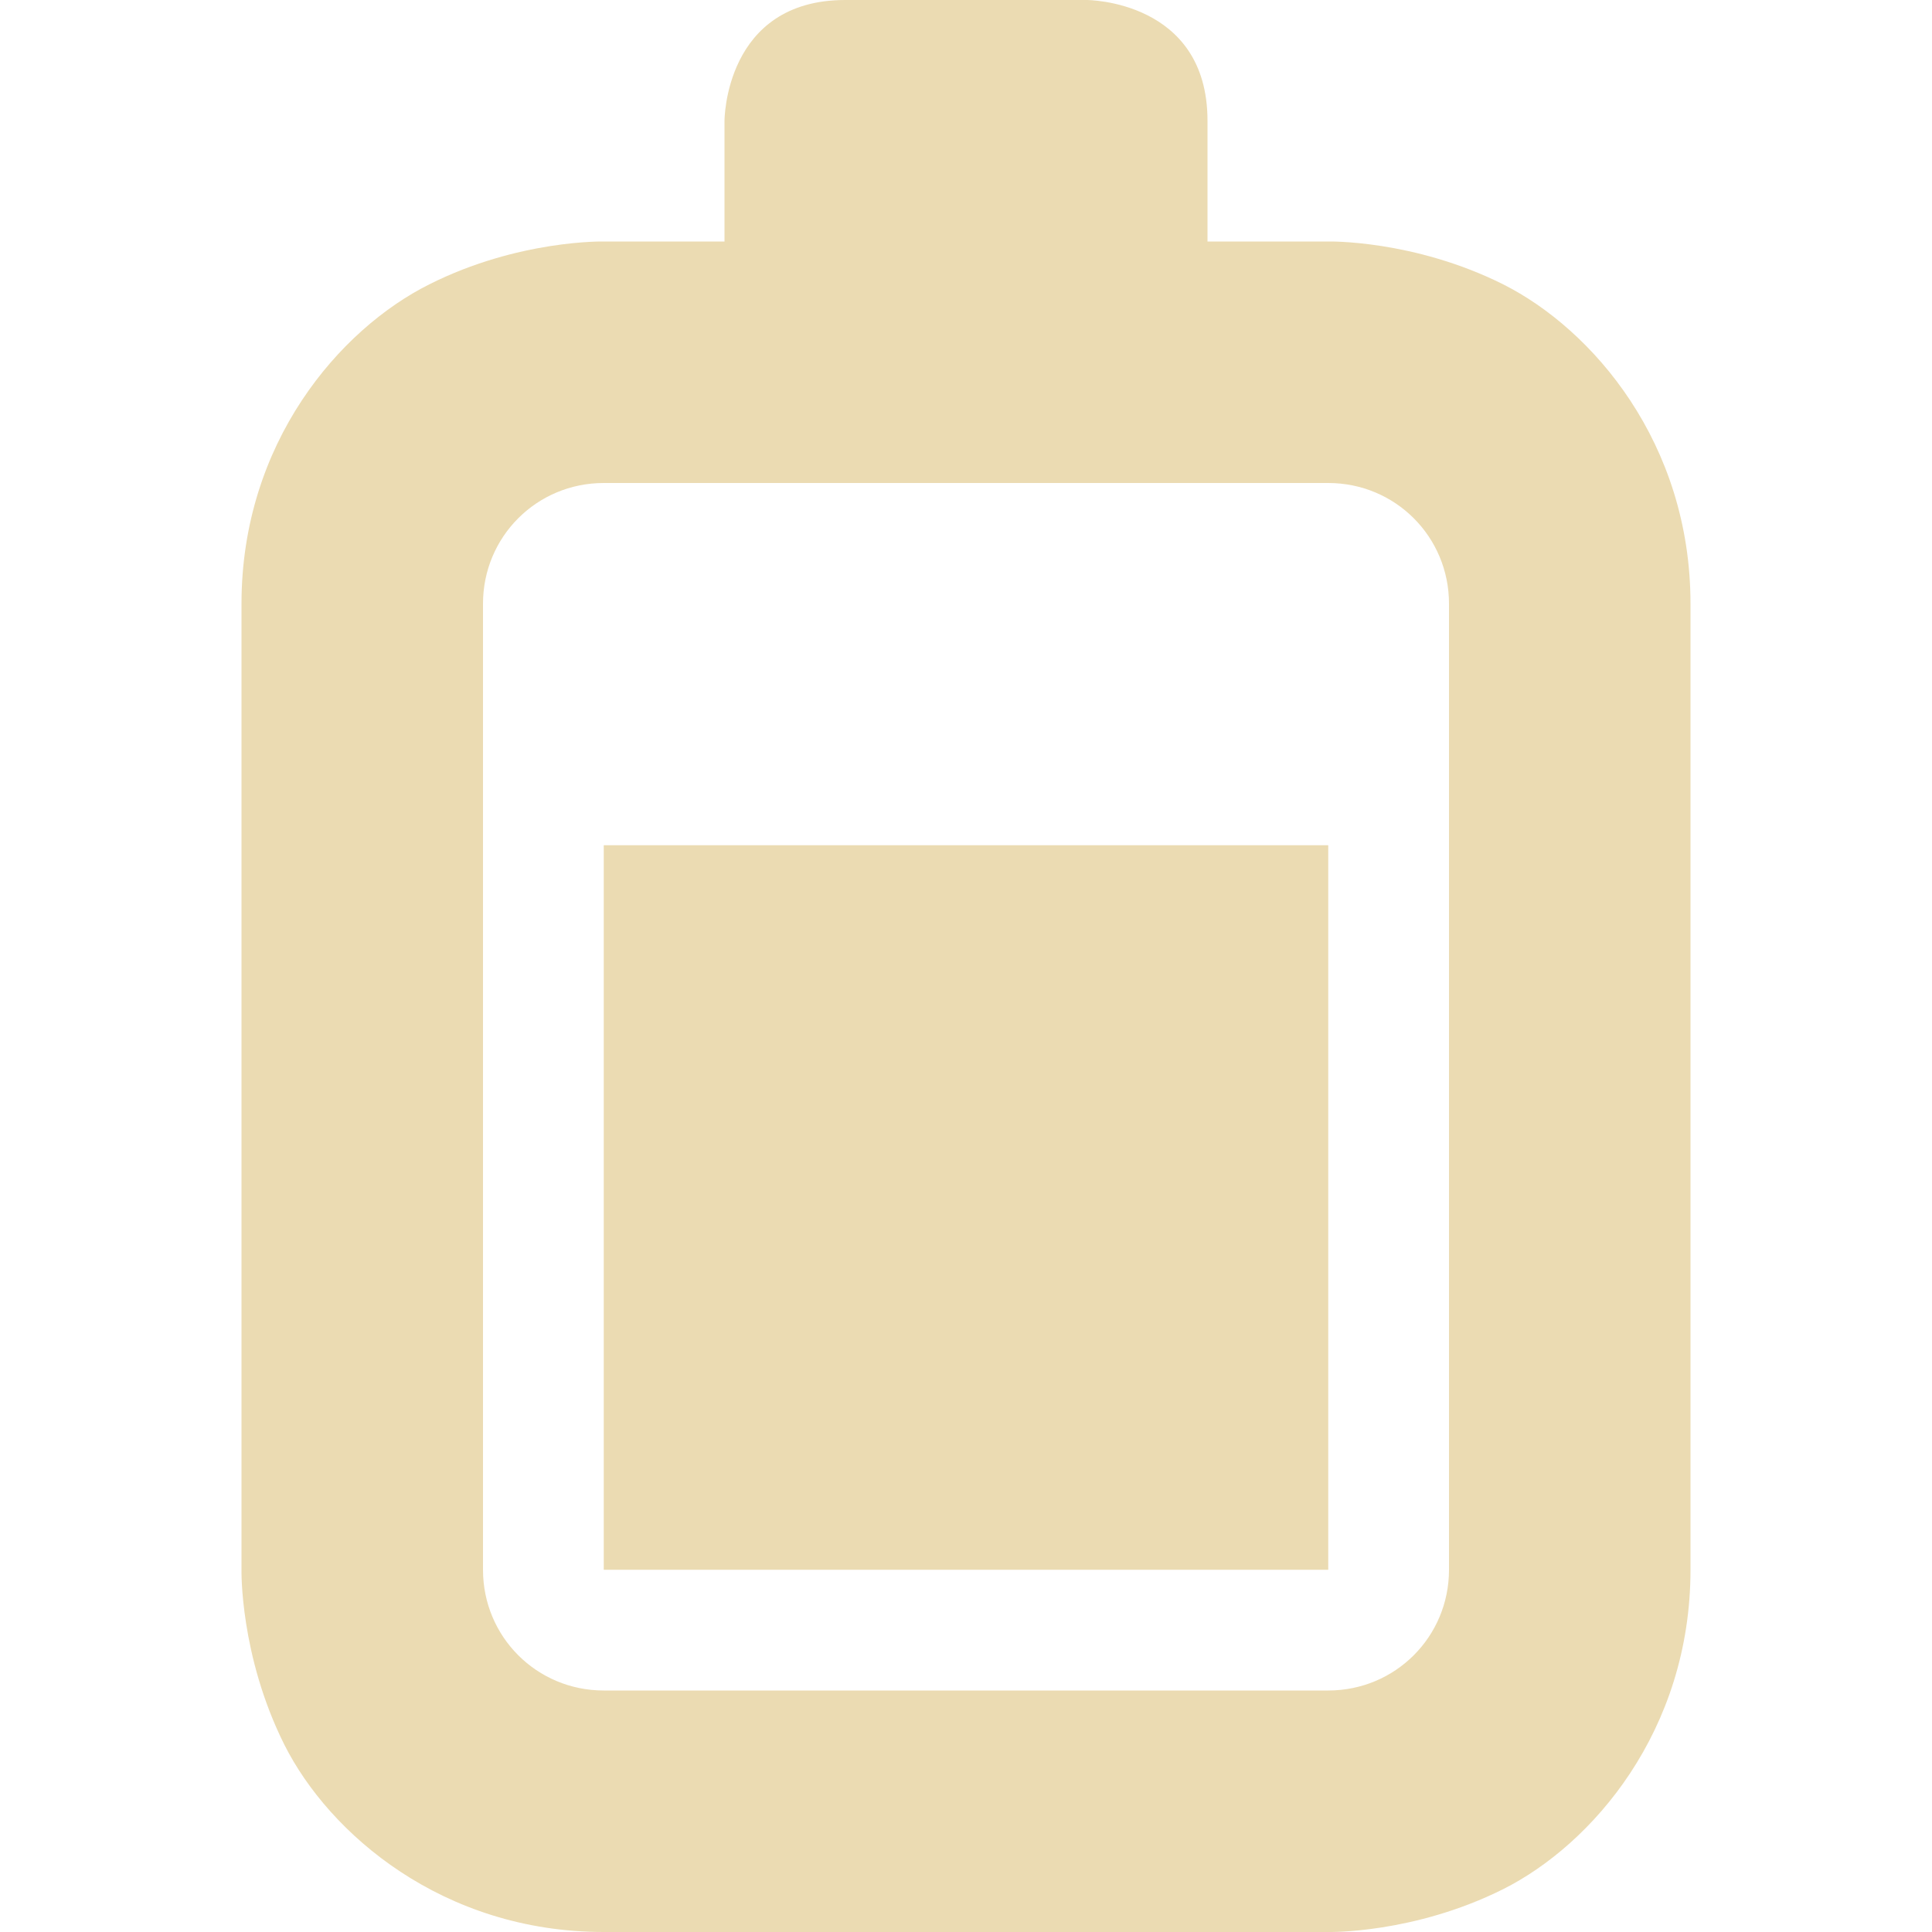
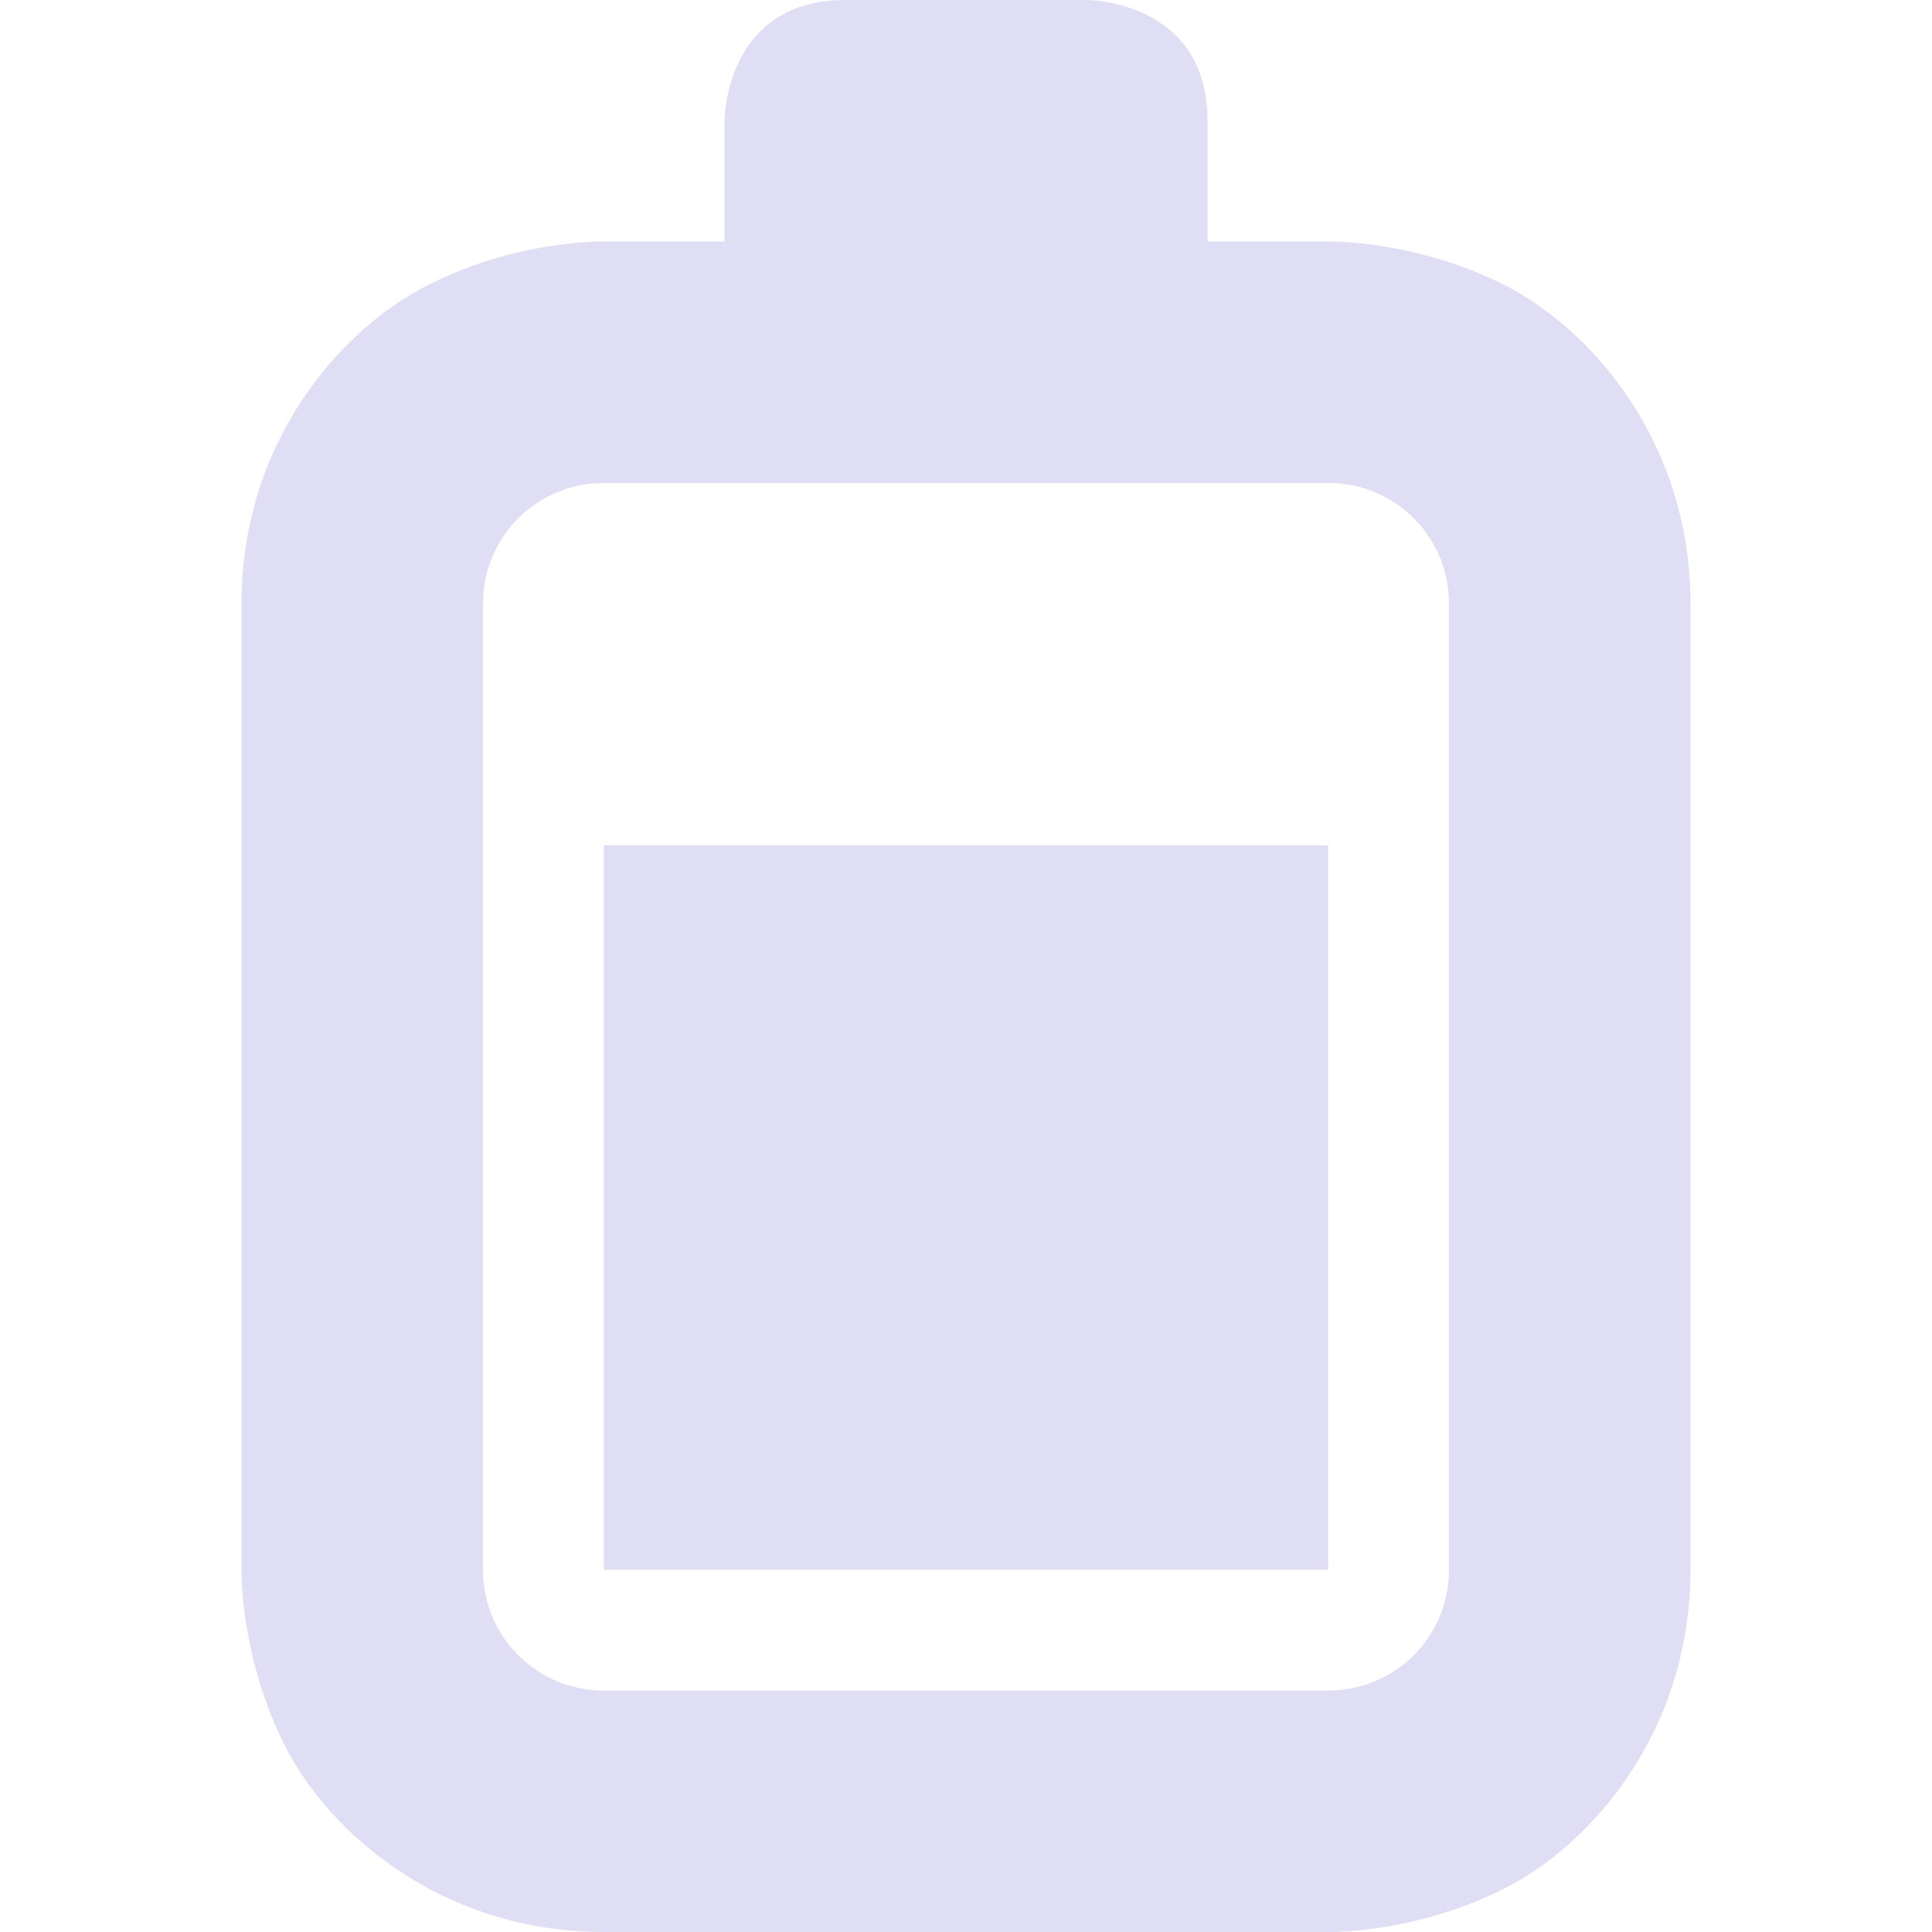
<svg xmlns="http://www.w3.org/2000/svg" height="16px" viewBox="0 0 16 16" width="16px">
-   <path d="m 7 0 c -1 0 -1 1 -1 1 v 1 h -1 s -0.707 -0.016 -1.445 0.355 c -0.742 0.371 -1.555 1.312 -1.555 2.645 v 8 s -0.016 0.707 0.355 1.449 c 0.371 0.738 1.312 1.551 2.645 1.551 h 6 s 0.707 0.016 1.449 -0.355 c 0.738 -0.371 1.551 -1.312 1.551 -2.645 v -8 c 0 -1.332 -0.812 -2.273 -1.551 -2.645 c -0.742 -0.371 -1.449 -0.355 -1.449 -0.355 h -1 v -1 c 0 -1 -1 -1 -1 -1 z m 1 4 h 3 c 0.555 0 1 0.445 1 1 v 8 c 0 0.555 -0.445 1 -1 1 h -6 c -0.555 0 -1 -0.445 -1 -1 v -8 c 0 -0.555 0.445 -1 1 -1 z m -3 3 v 6 h 6 v -6 z m 0 0" fill="#ebdbb2" />
+   <path d="m 7 0 c -1 0 -1 1 -1 1 v 1 h -1 s -0.707 -0.016 -1.445 0.355 c -0.742 0.371 -1.555 1.312 -1.555 2.645 v 8 s -0.016 0.707 0.355 1.449 c 0.371 0.738 1.312 1.551 2.645 1.551 h 6 s 0.707 0.016 1.449 -0.355 c 0.738 -0.371 1.551 -1.312 1.551 -2.645 v -8 c 0 -1.332 -0.812 -2.273 -1.551 -2.645 c -0.742 -0.371 -1.449 -0.355 -1.449 -0.355 h -1 v -1 c 0 -1 -1 -1 -1 -1 z m 1 4 h 3 c 0.555 0 1 0.445 1 1 v 8 c 0 0.555 -0.445 1 -1 1 h -6 c -0.555 0 -1 -0.445 -1 -1 v -8 c 0 -0.555 0.445 -1 1 -1 z m -3 3 v 6 h 6 v -6 z m 0 0" fill="#e0def4" />
</svg>
